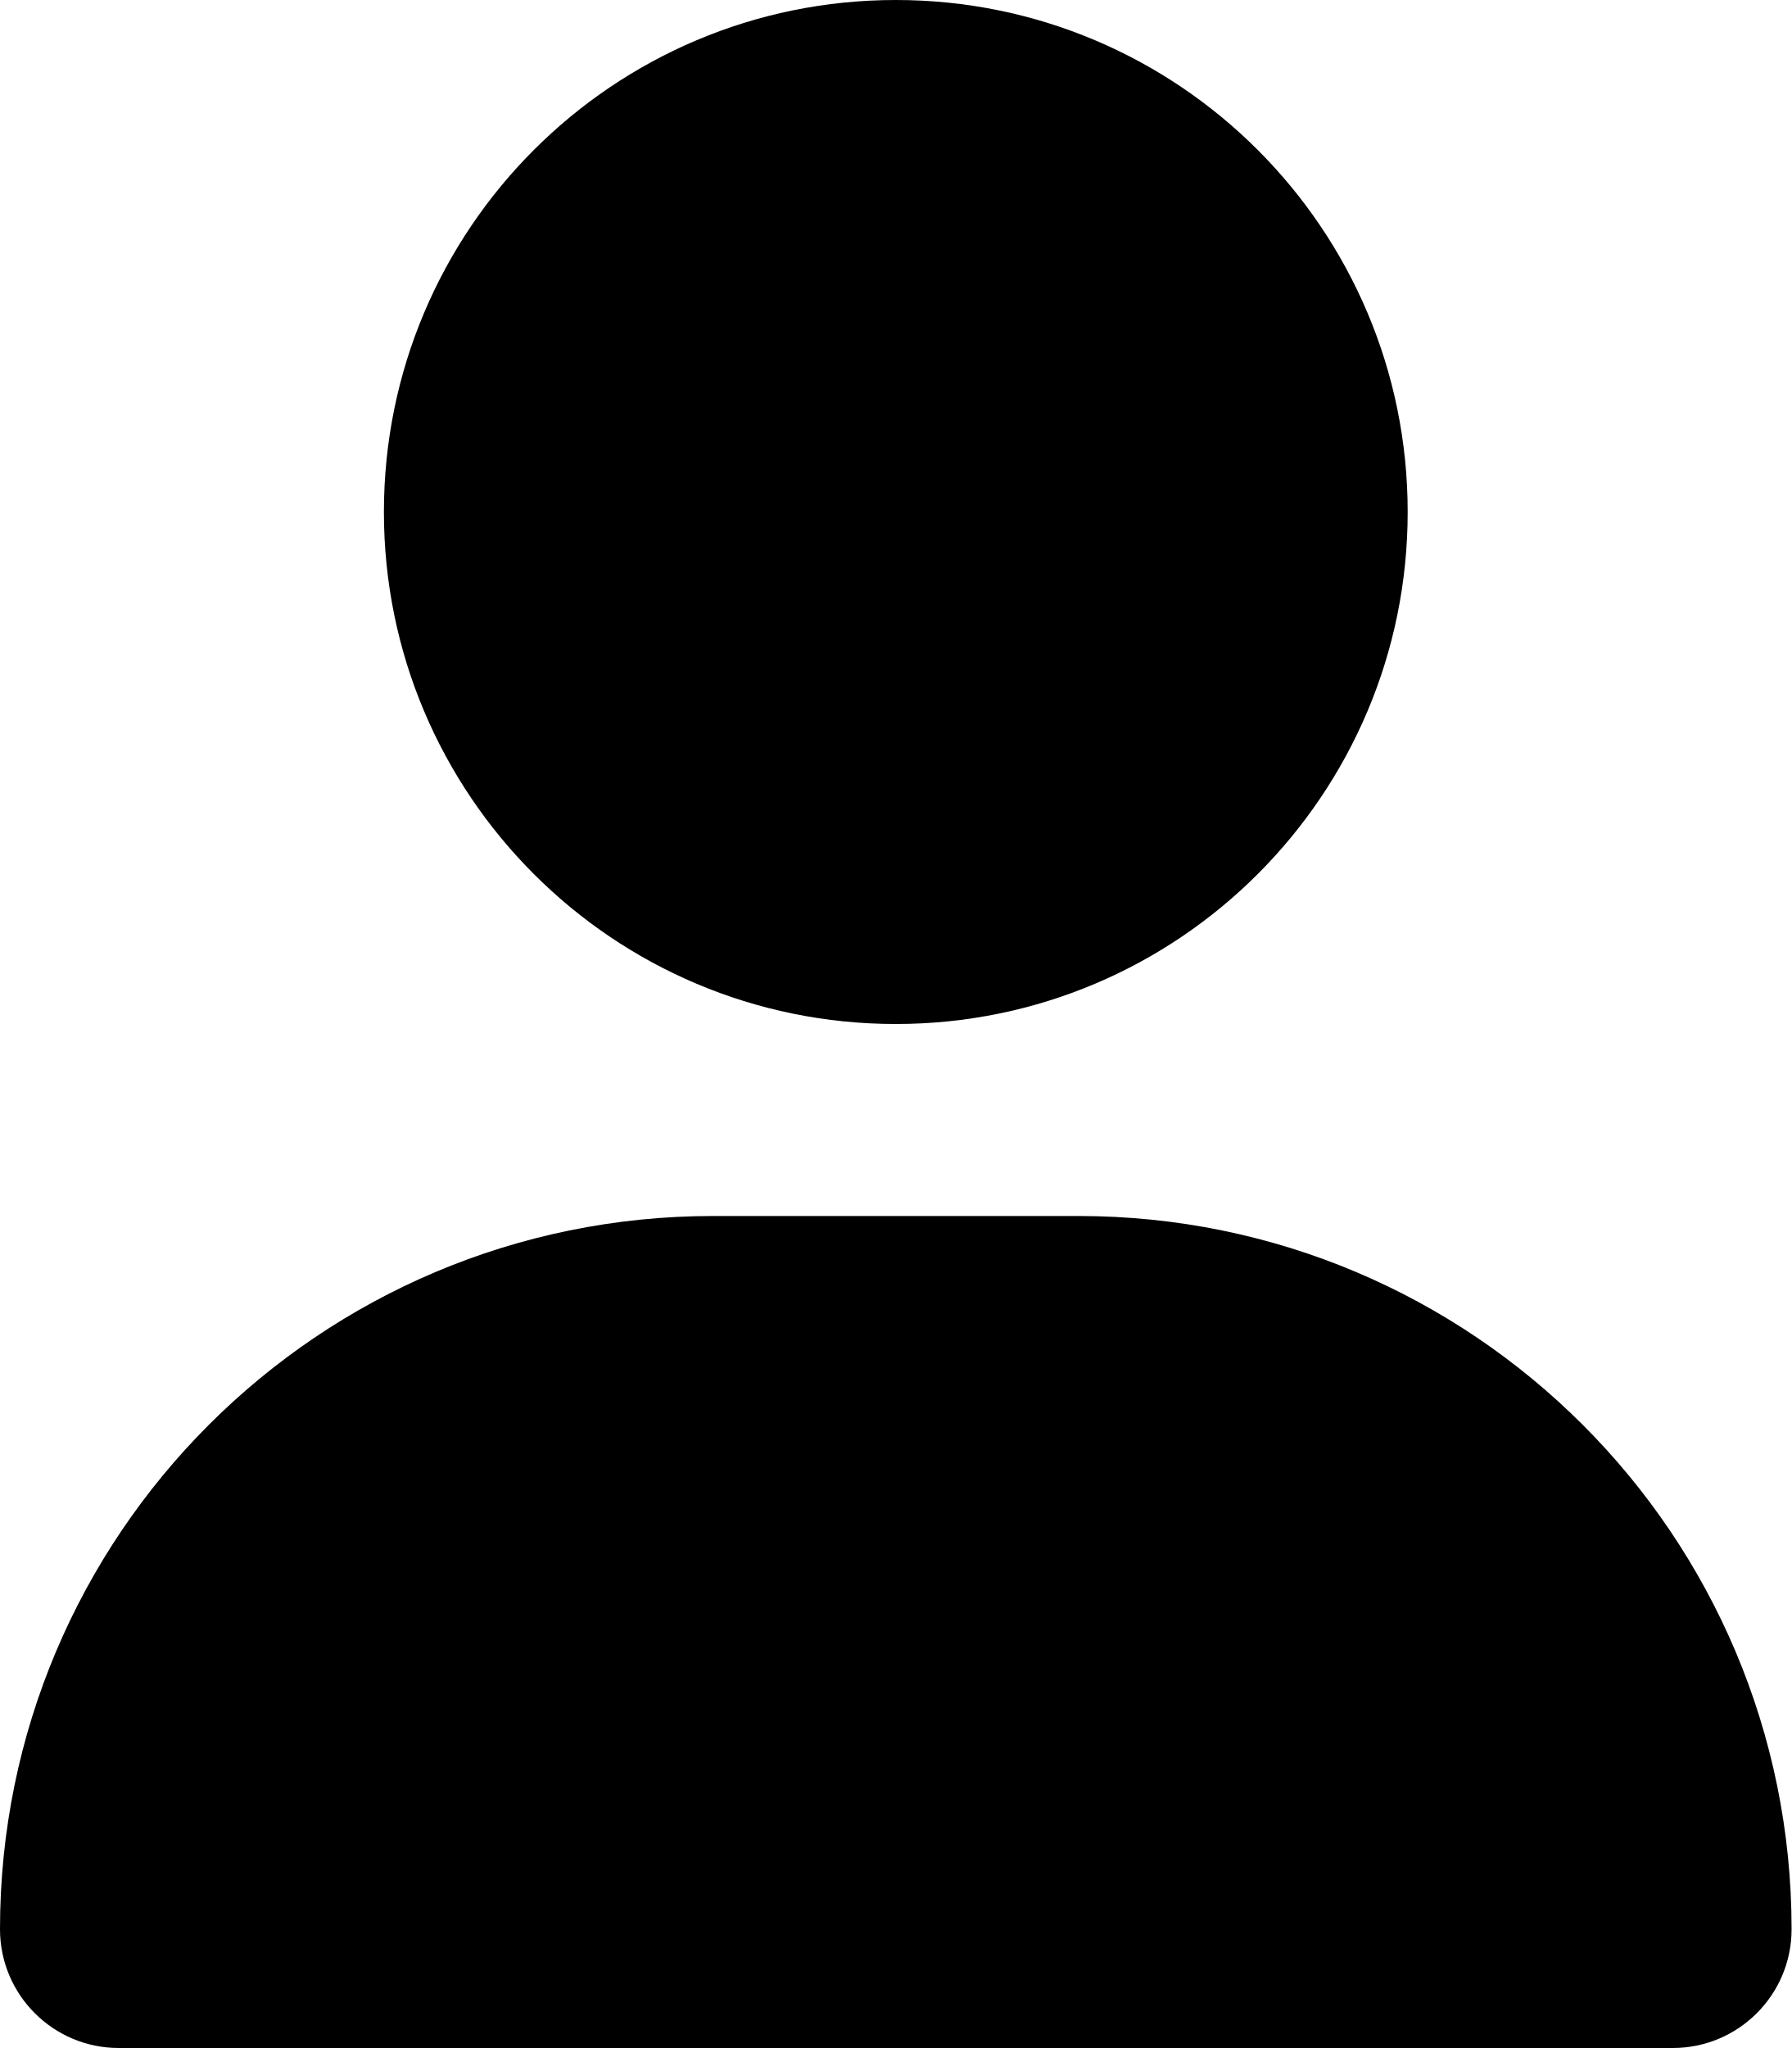
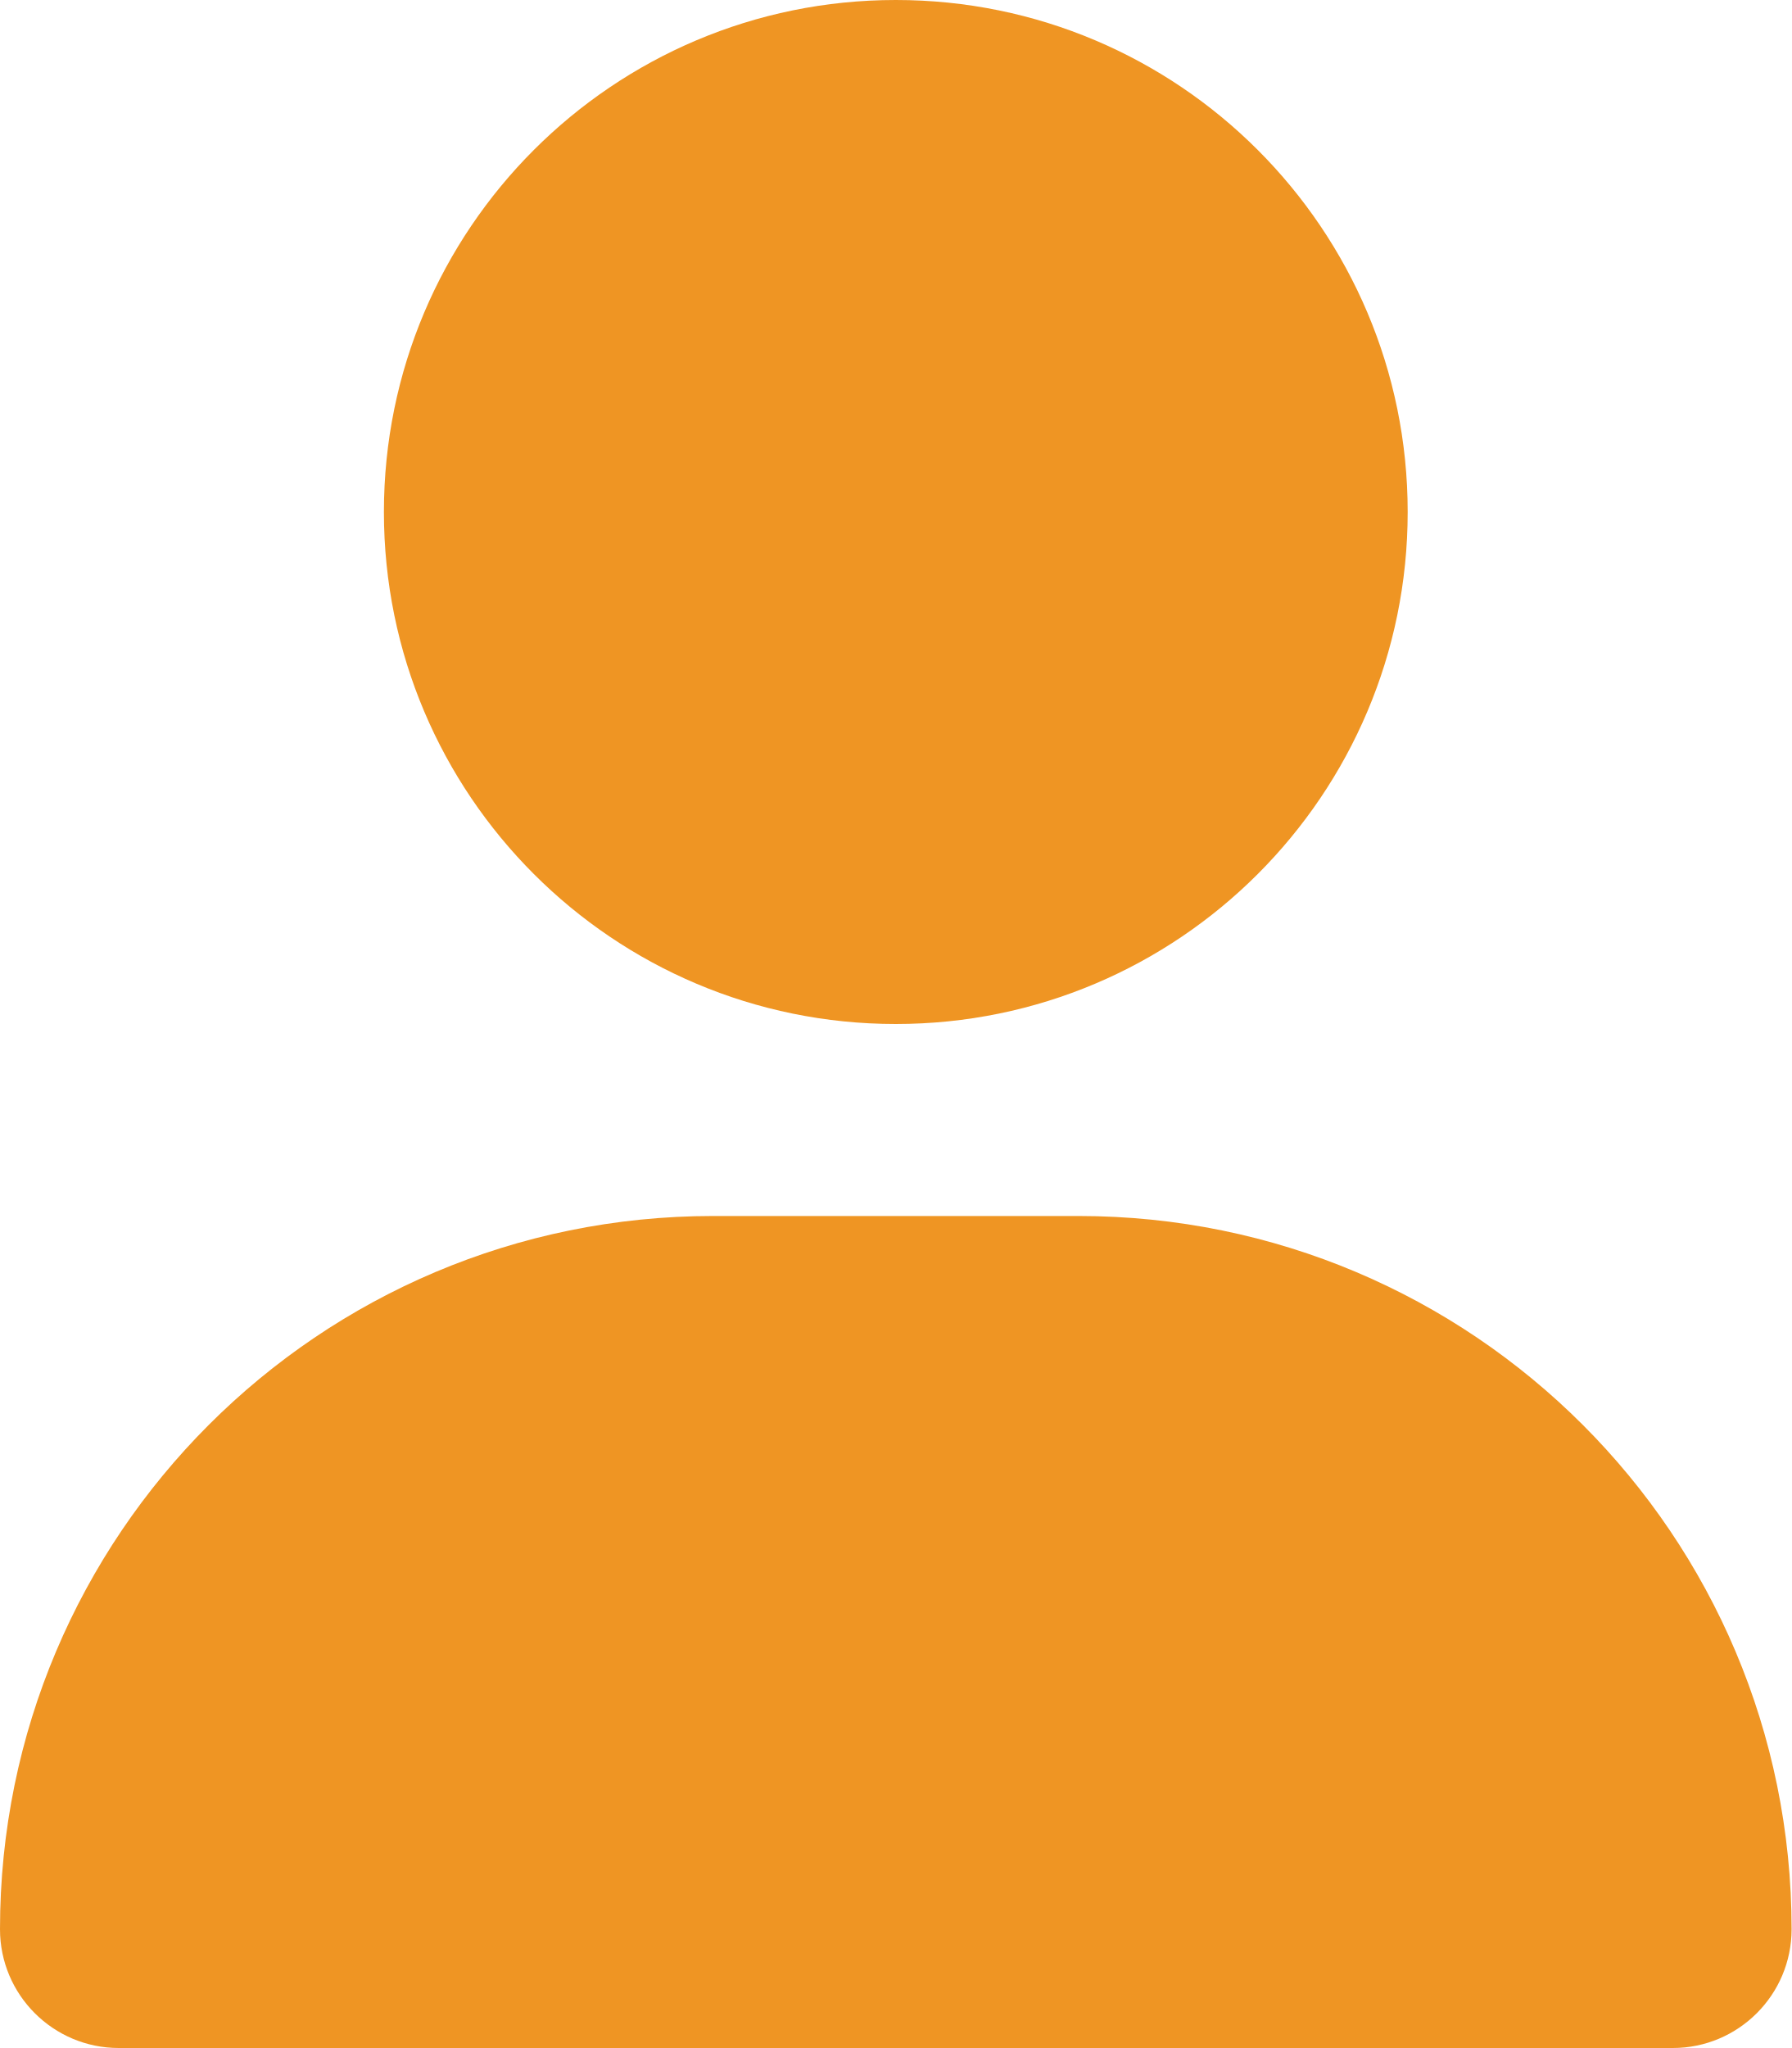
- <svg xmlns="http://www.w3.org/2000/svg" viewBox="0 0 448 512">
+ <svg xmlns="http://www.w3.org/2000/svg" fill="#ef9523" viewBox="0 0 448 512">
  <path d="M224 256A128 128 0 1 0 224 0a128 128 0 1 0 0 256zm-45.7 48C79.8 304 0 383.8 0 482.3C0 498.7 13.3 512 29.7 512l388.6 0c16.4 0 29.7-13.3 29.7-29.7C448 383.8 368.2 304 269.7 304l-91.4 0z" />
</svg>
